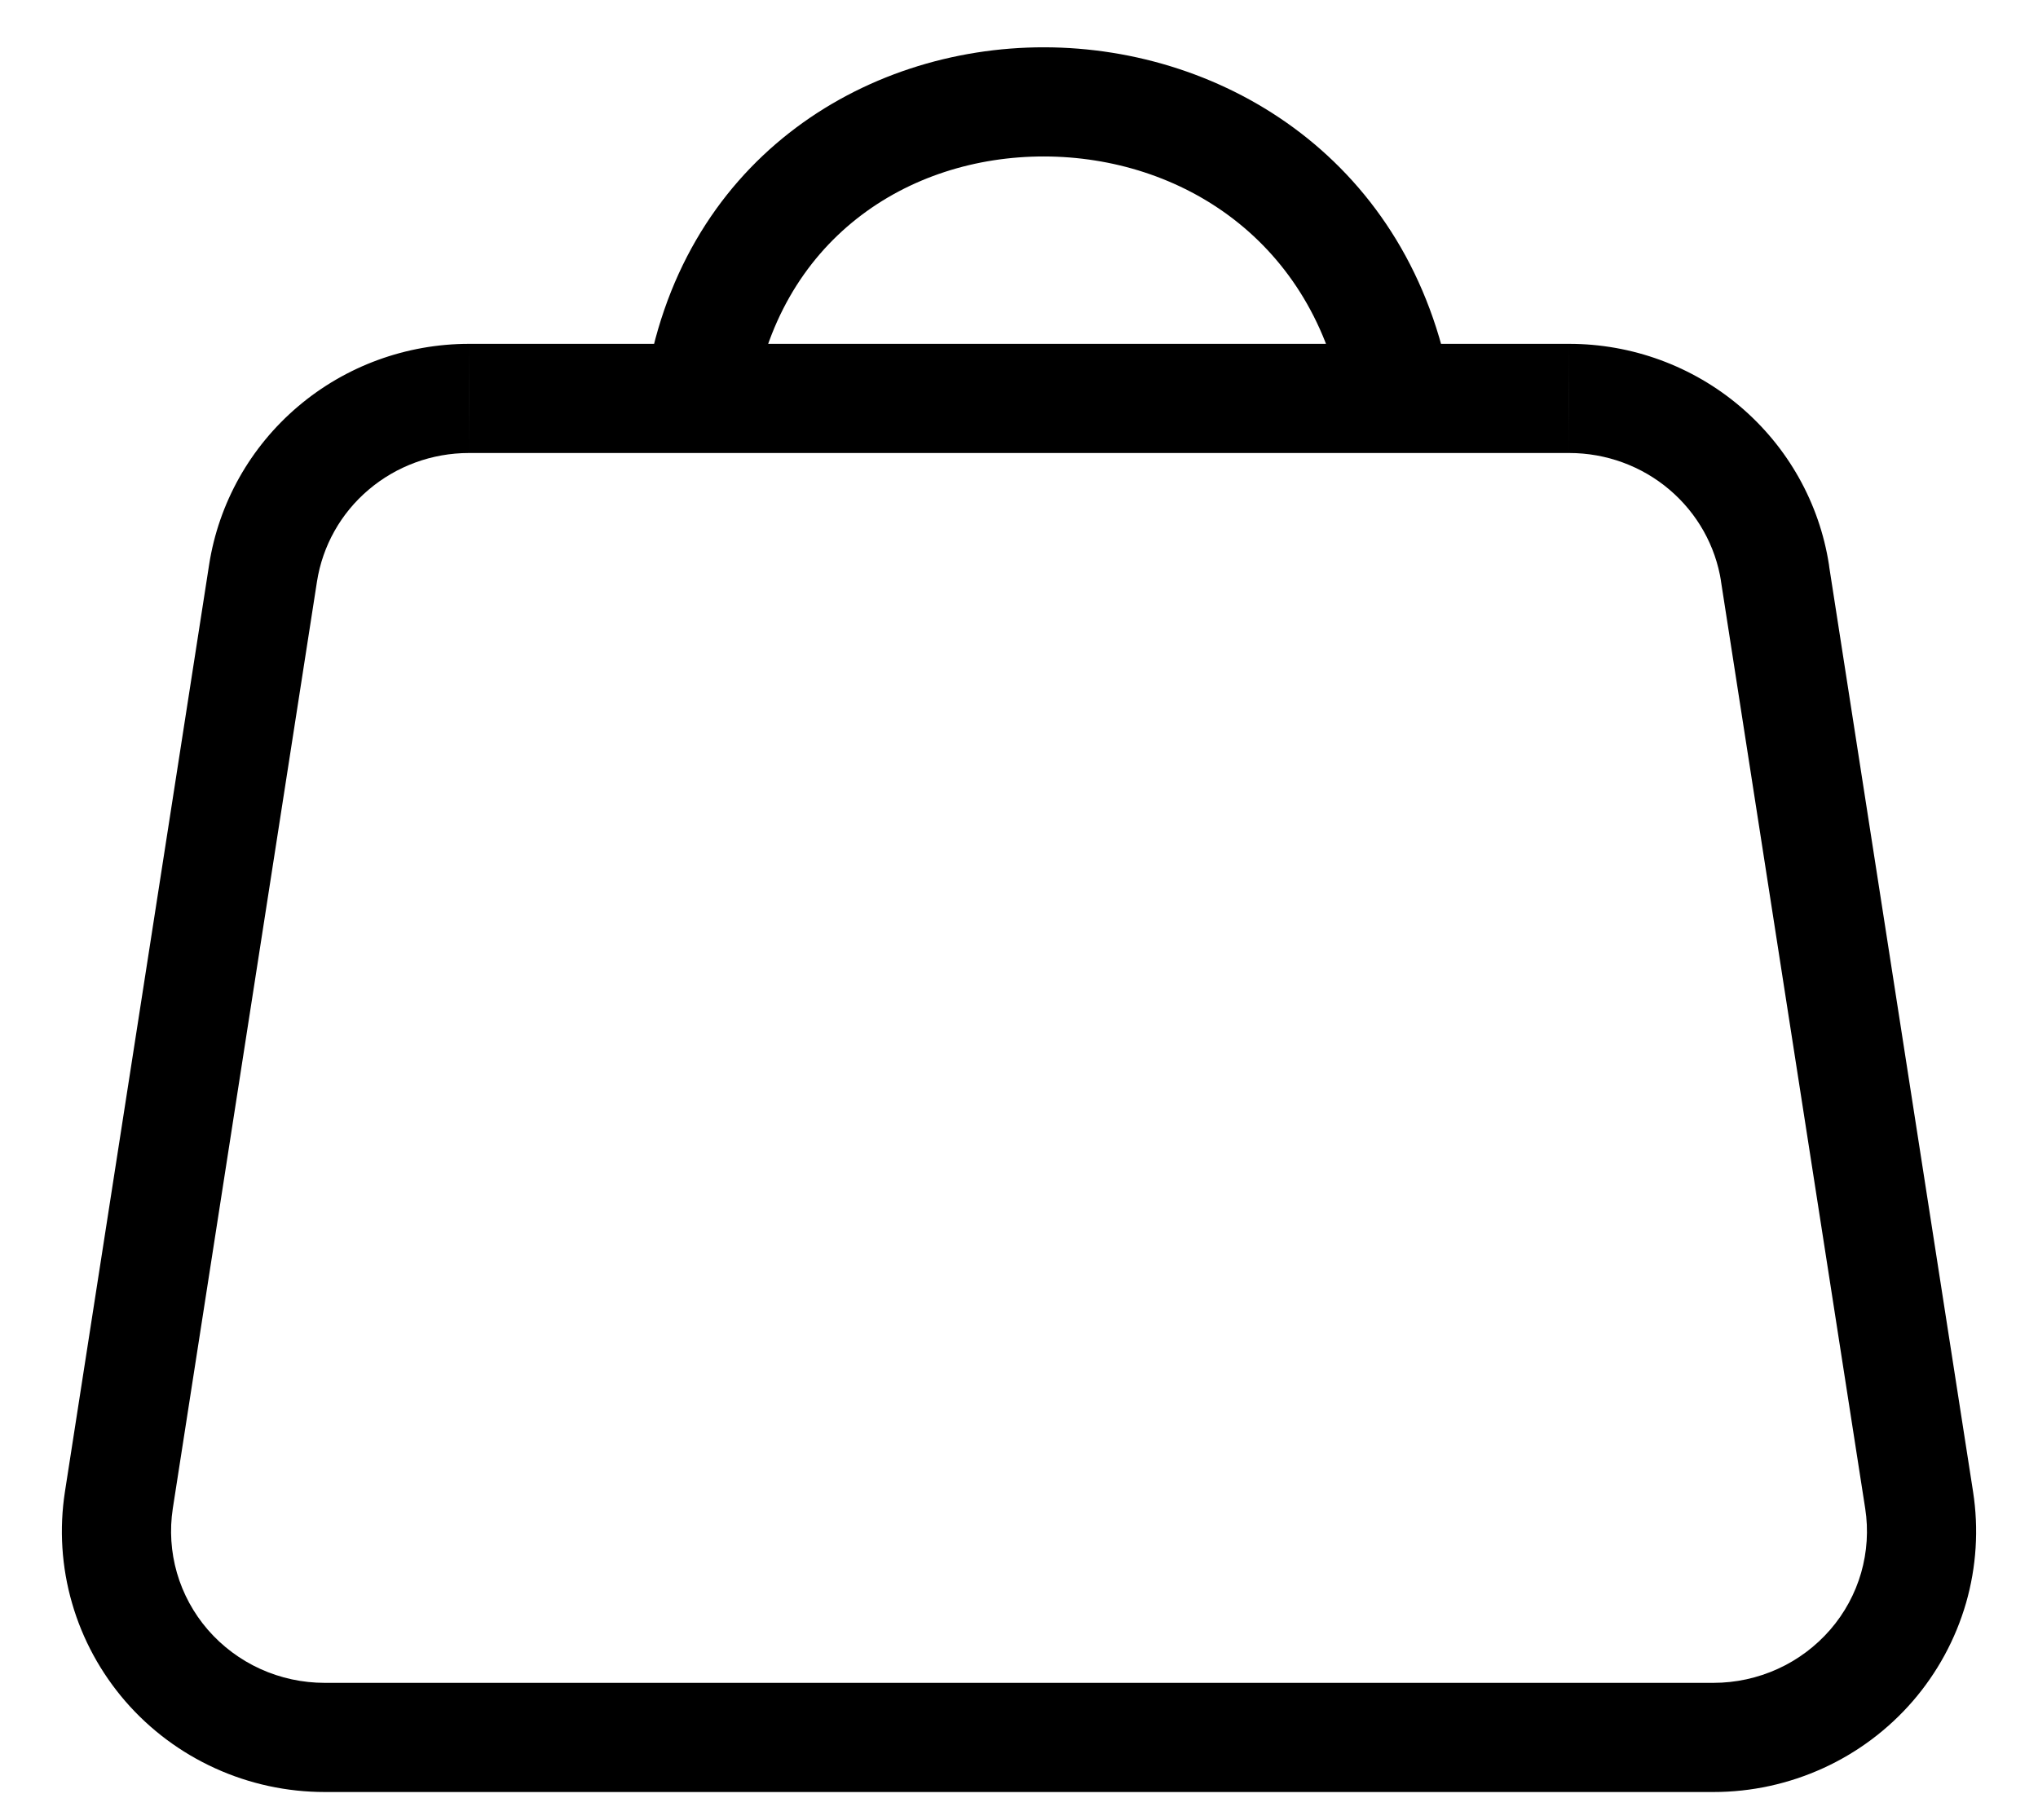
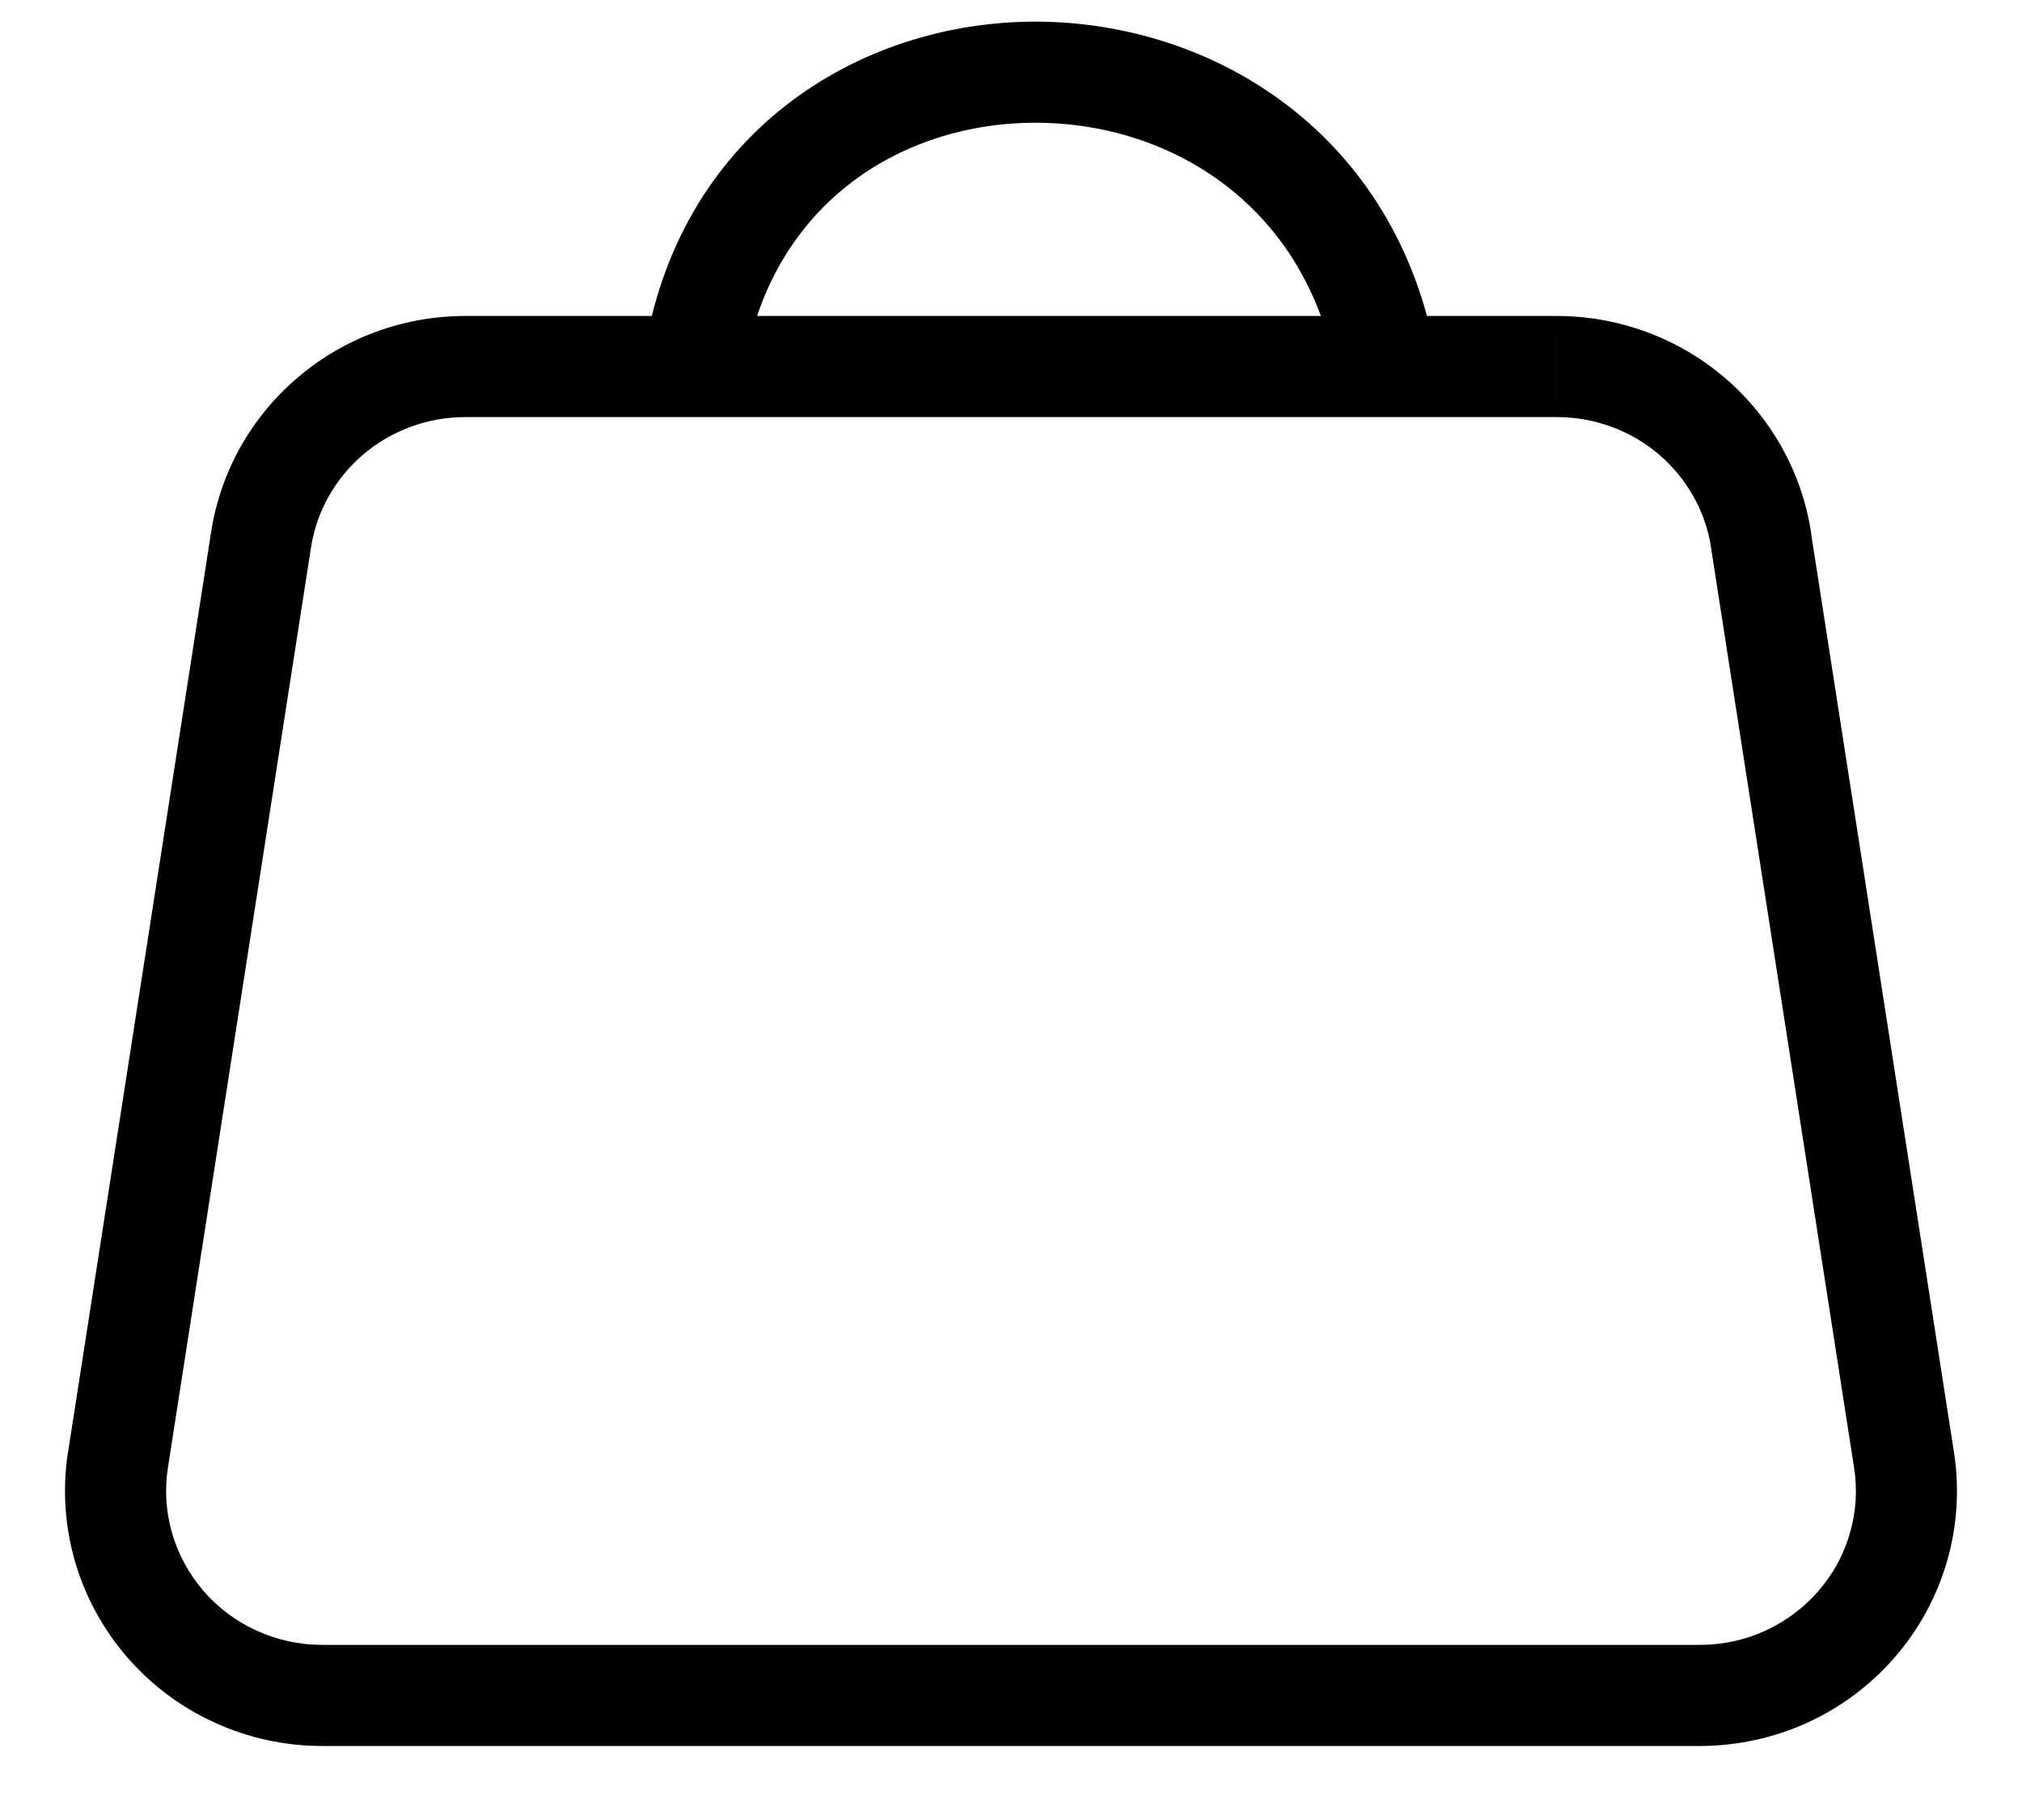
- <svg xmlns="http://www.w3.org/2000/svg" width="28" height="25" viewBox="0 0 28 25" fill="none">
-   <path d="M24.386 7.876V7.126C24.167 7.126 23.959 7.221 23.816 7.388C23.674 7.554 23.611 7.774 23.645 7.991L24.386 7.876ZM26.367 20.614L27.108 20.499L27.108 20.499L26.367 20.614ZM23.542 23.875V24.625H23.543L23.542 23.875ZM4.461 23.875V23.125H4.461L4.461 23.875ZM1.633 20.614L0.892 20.499L0.892 20.499L1.633 20.614ZM3.614 7.876L4.355 7.991L4.355 7.991L3.614 7.876ZM6.444 5.475L6.443 6.225H6.444V5.475ZM21.559 5.475V6.225H21.56L21.559 5.475ZM24.387 7.876V8.626C24.606 8.626 24.814 8.53 24.957 8.363C25.099 8.197 25.162 7.977 25.128 7.76L24.387 7.876ZM23.645 7.991L25.626 20.729L27.108 20.499L25.127 7.76L23.645 7.991ZM25.626 20.729C25.672 21.024 25.652 21.326 25.57 21.613L27.011 22.029C27.154 21.532 27.187 21.01 27.108 20.499L25.626 20.729ZM25.57 21.613C25.487 21.901 25.342 22.168 25.145 22.395L26.278 23.378C26.617 22.986 26.867 22.526 27.011 22.029L25.57 21.613ZM25.145 22.395C24.947 22.623 24.702 22.807 24.425 22.933L25.047 24.298C25.519 24.083 25.939 23.769 26.278 23.378L25.145 22.395ZM24.425 22.933C24.148 23.059 23.847 23.125 23.541 23.125L23.543 24.625C24.062 24.625 24.575 24.513 25.047 24.298L24.425 22.933ZM23.542 23.125H4.461V24.625H23.542V23.125ZM4.461 23.125C4.156 23.125 3.854 23.06 3.577 22.934L2.956 24.299C3.428 24.514 3.942 24.625 4.461 24.625L4.461 23.125ZM3.577 22.934C3.3 22.808 3.054 22.624 2.856 22.396L1.723 23.379C2.063 23.771 2.483 24.084 2.956 24.299L3.577 22.934ZM2.856 22.396C2.659 22.168 2.514 21.901 2.431 21.614L0.99 22.03C1.133 22.527 1.384 22.987 1.723 23.379L2.856 22.396ZM2.431 21.614C2.348 21.326 2.329 21.025 2.374 20.729L0.892 20.499C0.813 21.01 0.846 21.533 0.99 22.03L2.431 21.614ZM2.374 20.729L4.355 7.991L2.873 7.76L0.892 20.499L2.374 20.729ZM4.355 7.991C4.432 7.501 4.682 7.053 5.065 6.729L4.095 5.585C3.439 6.141 3.005 6.913 2.873 7.76L4.355 7.991ZM5.065 6.729C5.448 6.404 5.936 6.225 6.443 6.225L6.444 4.725C5.583 4.725 4.75 5.029 4.095 5.585L5.065 6.729ZM6.444 6.225H21.559V4.725H6.444V6.225ZM21.56 6.225C22.066 6.225 22.555 6.404 22.937 6.729L23.908 5.586C23.253 5.03 22.42 4.725 21.559 4.725L21.56 6.225ZM22.937 6.729C23.319 7.054 23.57 7.501 23.646 7.991L25.128 7.76C24.997 6.913 24.563 6.142 23.908 5.586L22.937 6.729ZM24.387 7.126H24.386V8.626H24.387V7.126ZM10.342 5.585C10.684 3.288 12.477 2.148 14.345 2.15C16.218 2.153 18.057 3.305 18.461 5.605L19.939 5.345C19.39 2.223 16.834 0.653 14.347 0.65C11.856 0.647 9.326 2.217 8.858 5.365L10.342 5.585Z" fill="black" />
+ <svg xmlns="http://www.w3.org/2000/svg" width="20" height="18" viewBox="0 0 20 18" fill="none">
+   <path d="M17.418 5.34V4.84C17.272 4.84 17.134 4.903 17.039 5.014C16.944 5.125 16.902 5.272 16.924 5.416L17.418 5.34ZM18.833 14.438L19.327 14.362L19.327 14.362L18.833 14.438ZM16.816 16.768V17.268H16.816L16.816 16.768ZM3.186 16.768V16.268H3.186L3.186 16.768ZM1.167 14.438L0.673 14.362L0.672 14.362L1.167 14.438ZM2.582 5.34L3.076 5.416L3.076 5.416L2.582 5.34ZM4.602 3.625L4.602 4.125H4.602V3.625ZM15.399 3.625V4.125H15.4L15.399 3.625ZM17.419 5.34V5.84C17.565 5.84 17.704 5.776 17.799 5.665C17.894 5.554 17.936 5.407 17.913 5.263L17.419 5.34ZM16.924 5.416L18.339 14.515L19.327 14.362L17.912 5.263L16.924 5.416ZM18.339 14.515C18.373 14.731 18.359 14.952 18.298 15.162L19.259 15.439C19.36 15.089 19.383 14.722 19.327 14.362L18.339 14.515ZM18.298 15.162C18.238 15.373 18.132 15.568 17.987 15.734L18.743 16.389C18.982 16.113 19.158 15.789 19.259 15.439L18.298 15.162ZM17.987 15.734C17.843 15.901 17.663 16.035 17.461 16.128L17.876 17.038C18.208 16.886 18.504 16.665 18.743 16.389L17.987 15.734ZM17.461 16.128C17.259 16.22 17.038 16.268 16.815 16.268L16.816 17.268C17.182 17.267 17.543 17.189 17.876 17.038L17.461 16.128ZM16.816 16.268H3.186V17.268H16.816V16.268ZM3.186 16.268C2.963 16.268 2.742 16.22 2.54 16.128L2.126 17.038C2.459 17.19 2.821 17.268 3.186 17.268L3.186 16.268ZM2.54 16.128C2.337 16.036 2.158 15.902 2.013 15.735L1.258 16.39C1.497 16.666 1.793 16.887 2.126 17.038L2.54 16.128ZM2.013 15.735C1.869 15.568 1.763 15.373 1.702 15.163L0.741 15.44C0.842 15.79 1.019 16.114 1.258 16.39L2.013 15.735ZM1.702 15.163C1.641 14.952 1.627 14.731 1.661 14.515L0.672 14.362C0.617 14.722 0.64 15.09 0.741 15.44L1.702 15.163ZM1.661 14.515L3.076 5.416L2.088 5.263L0.673 14.362L1.661 14.515ZM3.076 5.416C3.131 5.058 3.315 4.731 3.595 4.493L2.948 3.731C2.486 4.122 2.18 4.666 2.088 5.263L3.076 5.416ZM3.595 4.493C3.874 4.256 4.232 4.125 4.602 4.125L4.603 3.125C3.996 3.125 3.409 3.339 2.948 3.731L3.595 4.493ZM4.602 4.125H15.399V3.125H4.602V4.125ZM15.4 4.125C15.77 4.125 16.127 4.256 16.407 4.493L17.054 3.731C16.593 3.34 16.006 3.125 15.399 3.125L15.4 4.125ZM16.407 4.493C16.686 4.731 16.87 5.058 16.925 5.416L17.913 5.263C17.821 4.666 17.515 4.123 17.054 3.731L16.407 4.493ZM17.419 4.84H17.418V5.84H17.419V4.84ZM7.352 3.698C7.599 2.037 8.897 1.212 10.247 1.214C11.599 1.216 12.93 2.049 13.222 3.711L14.207 3.538C13.818 1.328 12.01 0.217 10.248 0.214C8.483 0.212 6.694 1.324 6.363 3.551L7.352 3.698Z" fill="black" />
</svg>
